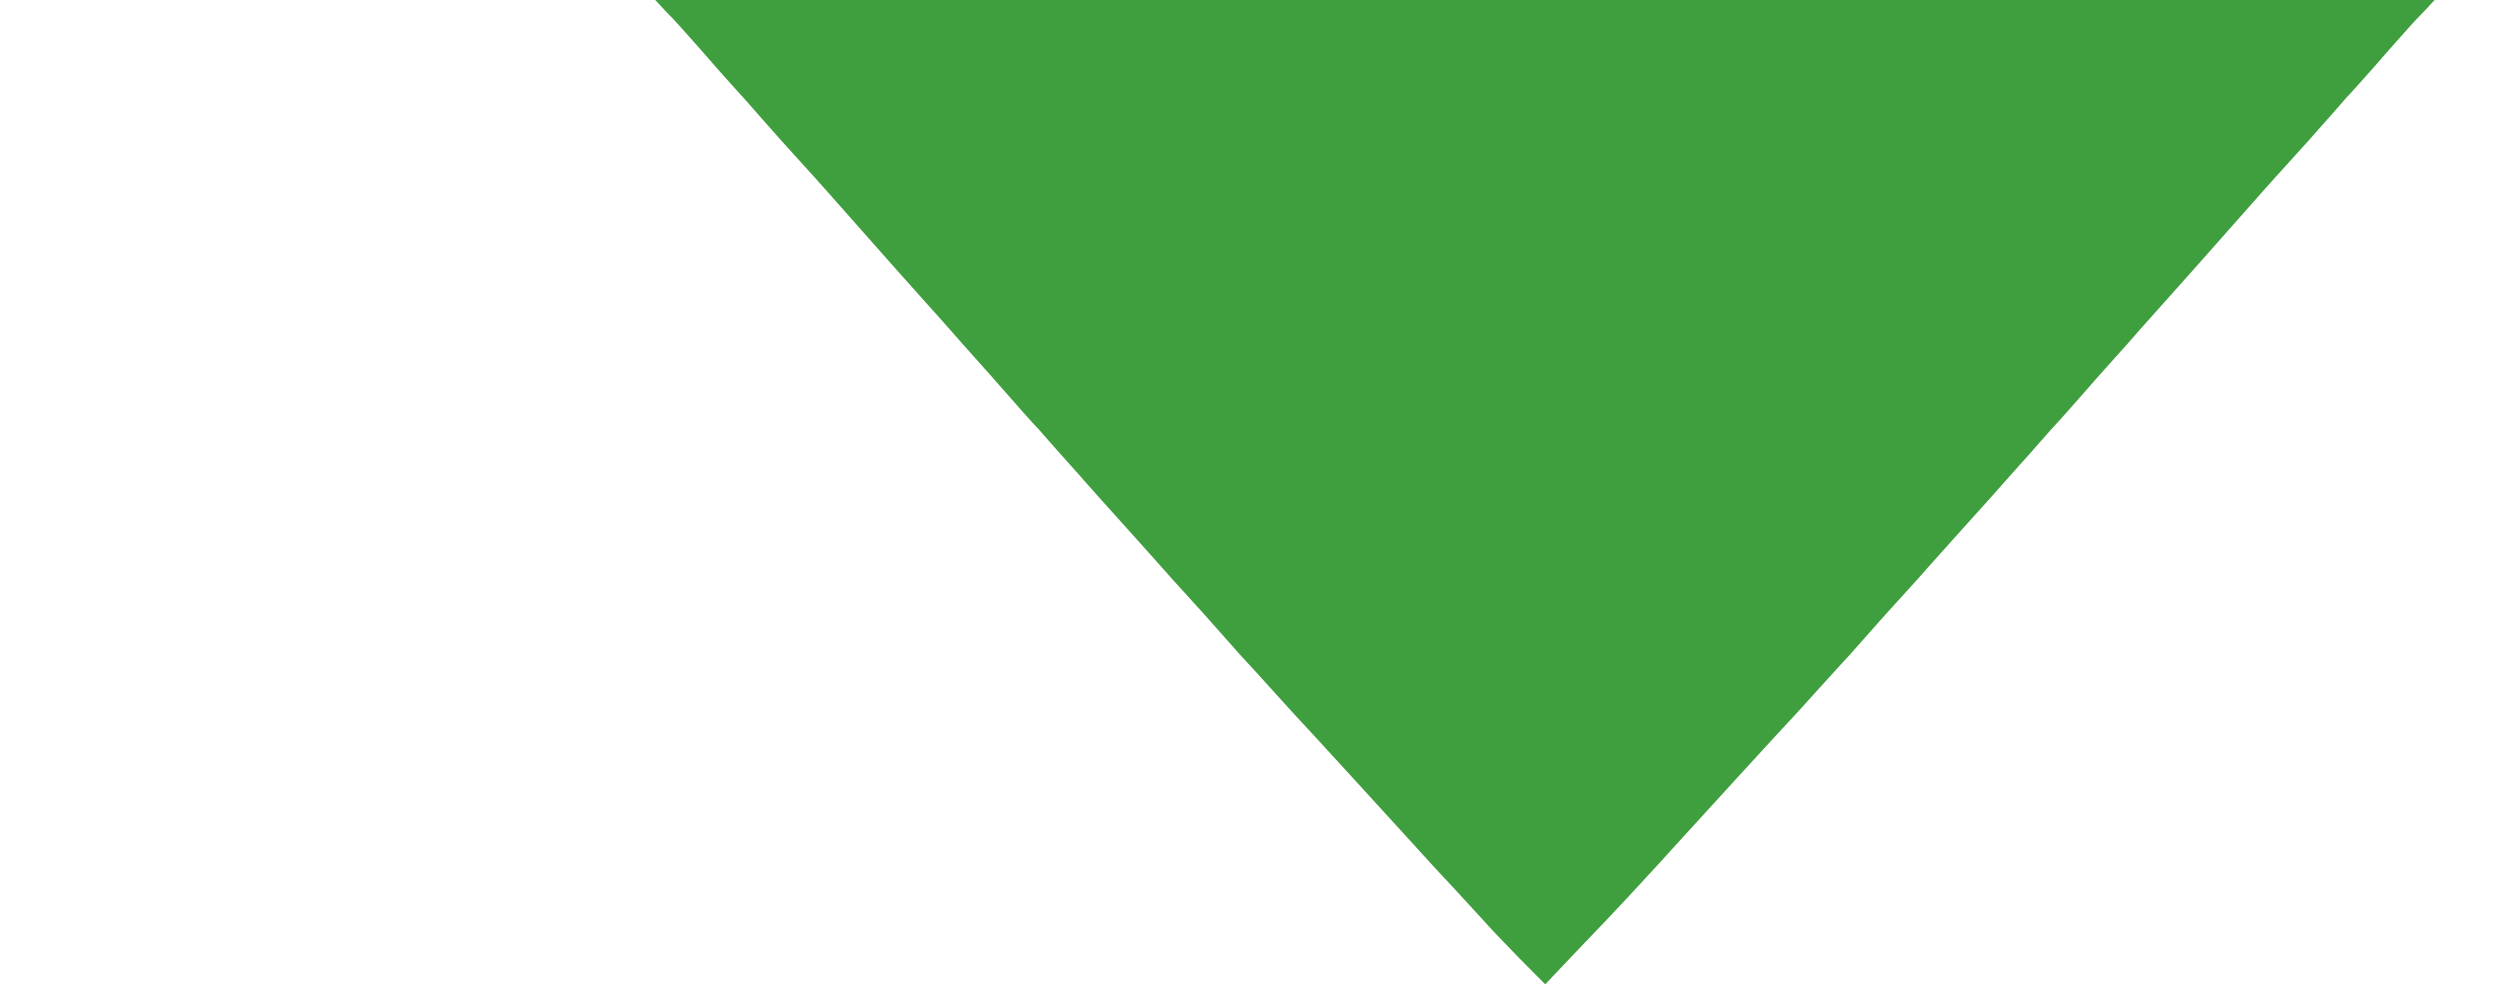
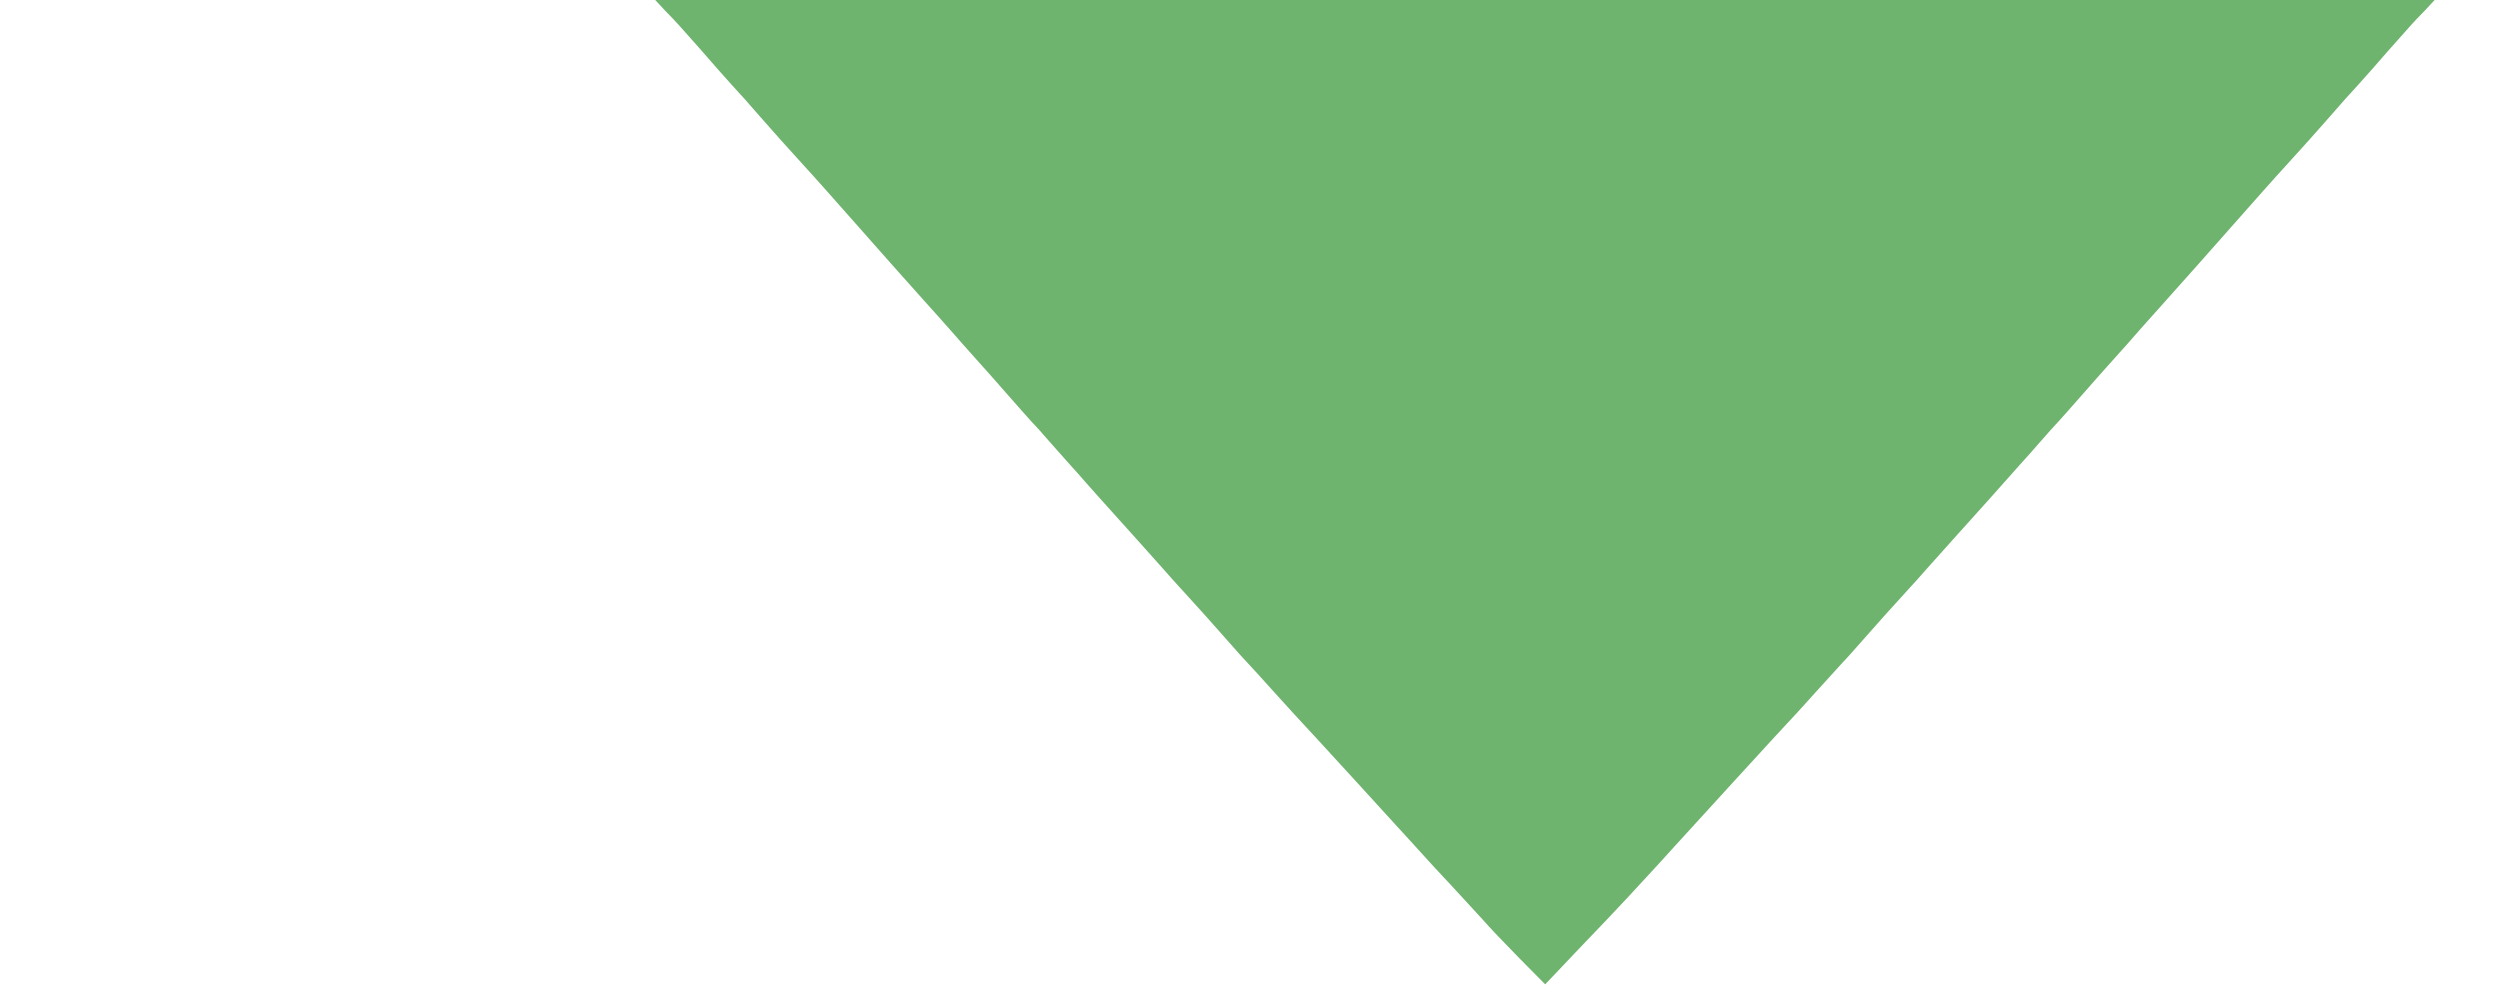
<svg xmlns="http://www.w3.org/2000/svg" version="1.0" width="16.5" height="6.5" viewBox="0 0 465 384" preserveAspectRatio="xMidYMid meet">
-   <g transform="translate(0,384) scale(0.1,-0.1)" fill="rgb(63, 159, 63)" stroke="none">
+   <g transform="translate(0,384) scale(0.1,-0.1)" fill="rgb(110, 179, 110)" stroke="none">
    <path d="M45 3798 c22 -22 47 -49 55 -58 55 -61 132 -149 150 -170 12 -14 38 -43 58 -65 21 -22 69 -76 107 -120 65 -74 100 -113 171 -191 16 -17 56 -62 90 -100 227 -257 333 -376 378 -426 28 -31 74 -82 101 -113 28 -32 73 -83 101 -114 28 -31 84 -94 125 -141 41 -47 83 -94 94 -106 11 -11 43 -46 70 -78 28 -31 64 -72 80 -90 17 -18 42 -47 56 -63 27 -31 64 -72 199 -222 41 -46 91 -102 110 -123 19 -22 46 -52 60 -67 14 -15 58 -64 98 -108 39 -44 89 -100 110 -124 20 -23 46 -52 57 -63 11 -12 61 -66 110 -121 50 -55 97 -107 105 -115 15 -16 55 -59 215 -234 109 -119 118 -130 220 -241 44 -49 112 -123 151 -164 39 -42 90 -98 115 -125 24 -28 89 -96 144 -152 l101 -102 130 137 c72 75 158 165 190 200 32 35 70 76 84 91 14 15 61 66 105 115 103 113 113 124 220 241 160 175 200 218 215 234 8 8 56 60 105 115 50 55 99 109 110 121 11 11 37 40 57 63 21 24 71 80 110 124 40 44 84 93 98 108 14 15 41 45 60 67 19 21 69 77 110 123 135 150 172 191 199 222 14 16 40 45 56 63 17 18 53 59 80 90 28 32 59 67 70 78 11 12 53 59 94 106 41 47 97 110 125 141 28 31 74 82 101 114 28 31 73 82 101 113 45 50 151 169 378 426 34 38 74 83 90 100 71 78 106 117 171 191 38 44 86 98 107 120 20 22 46 51 58 65 18 21 95 109 150 170 8 9 33 36 55 58 l39 42 -3469 0 -3469 0 39 -42z" />
  </g>
</svg>
